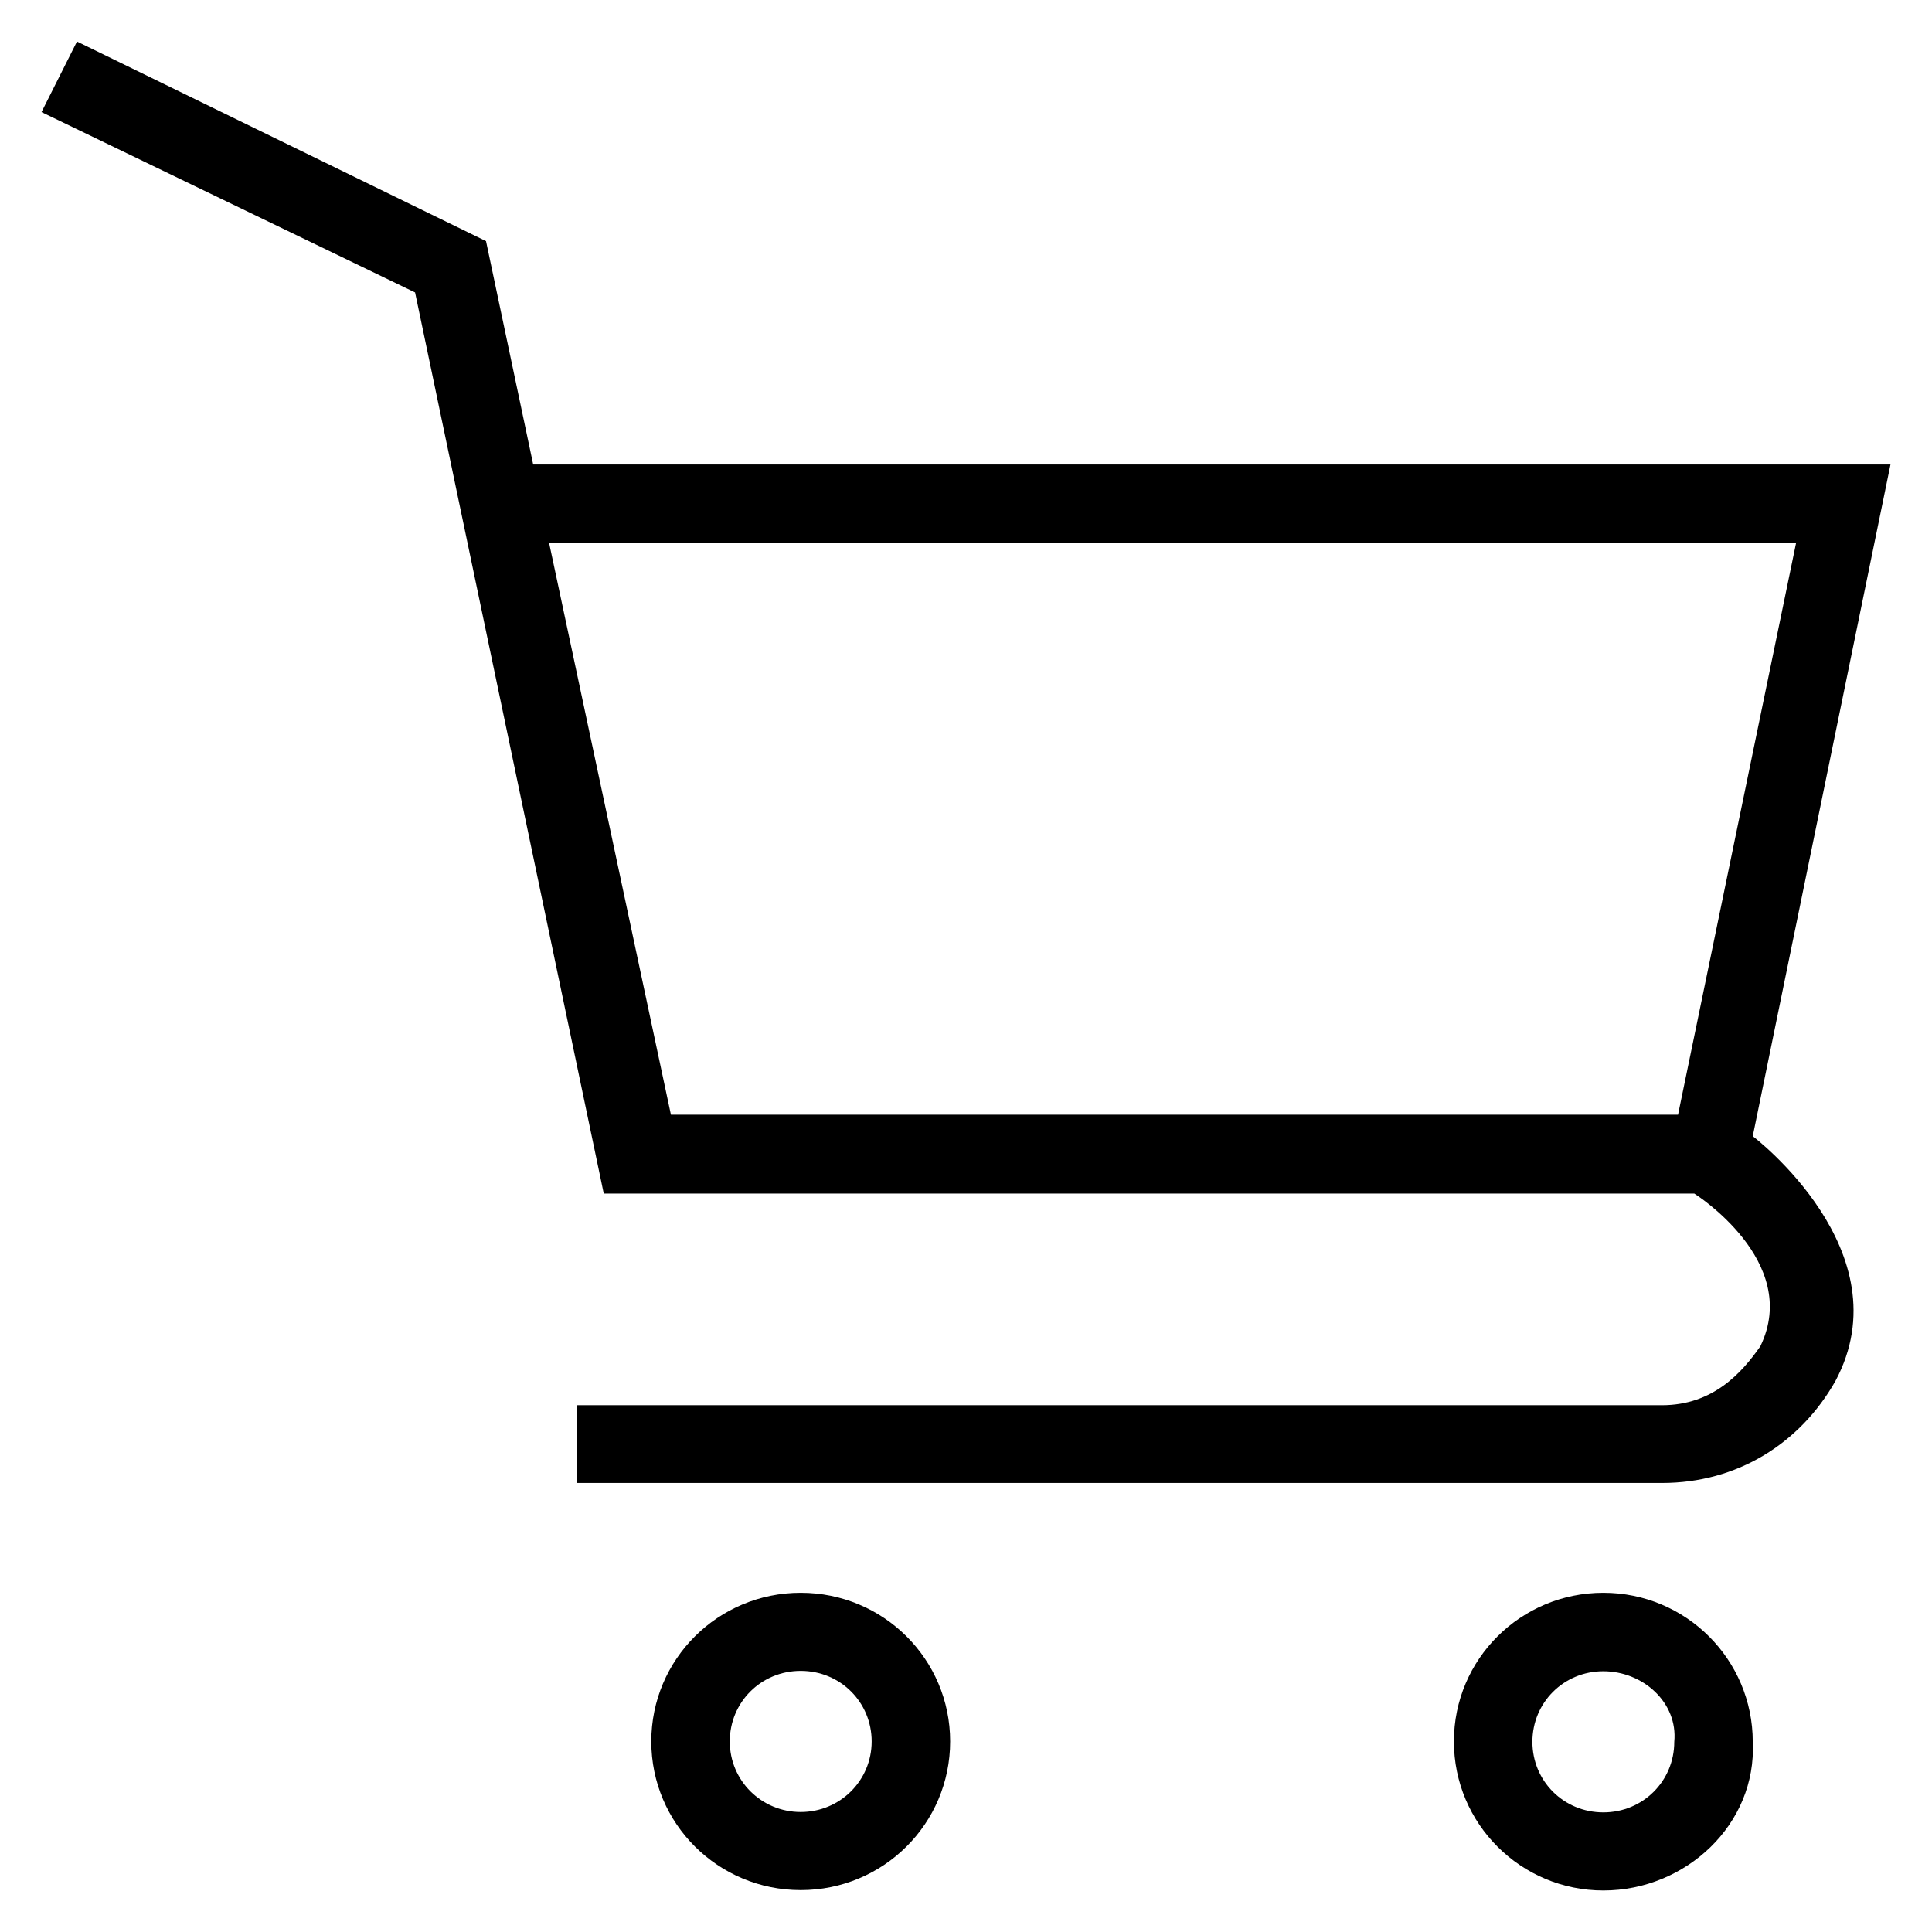
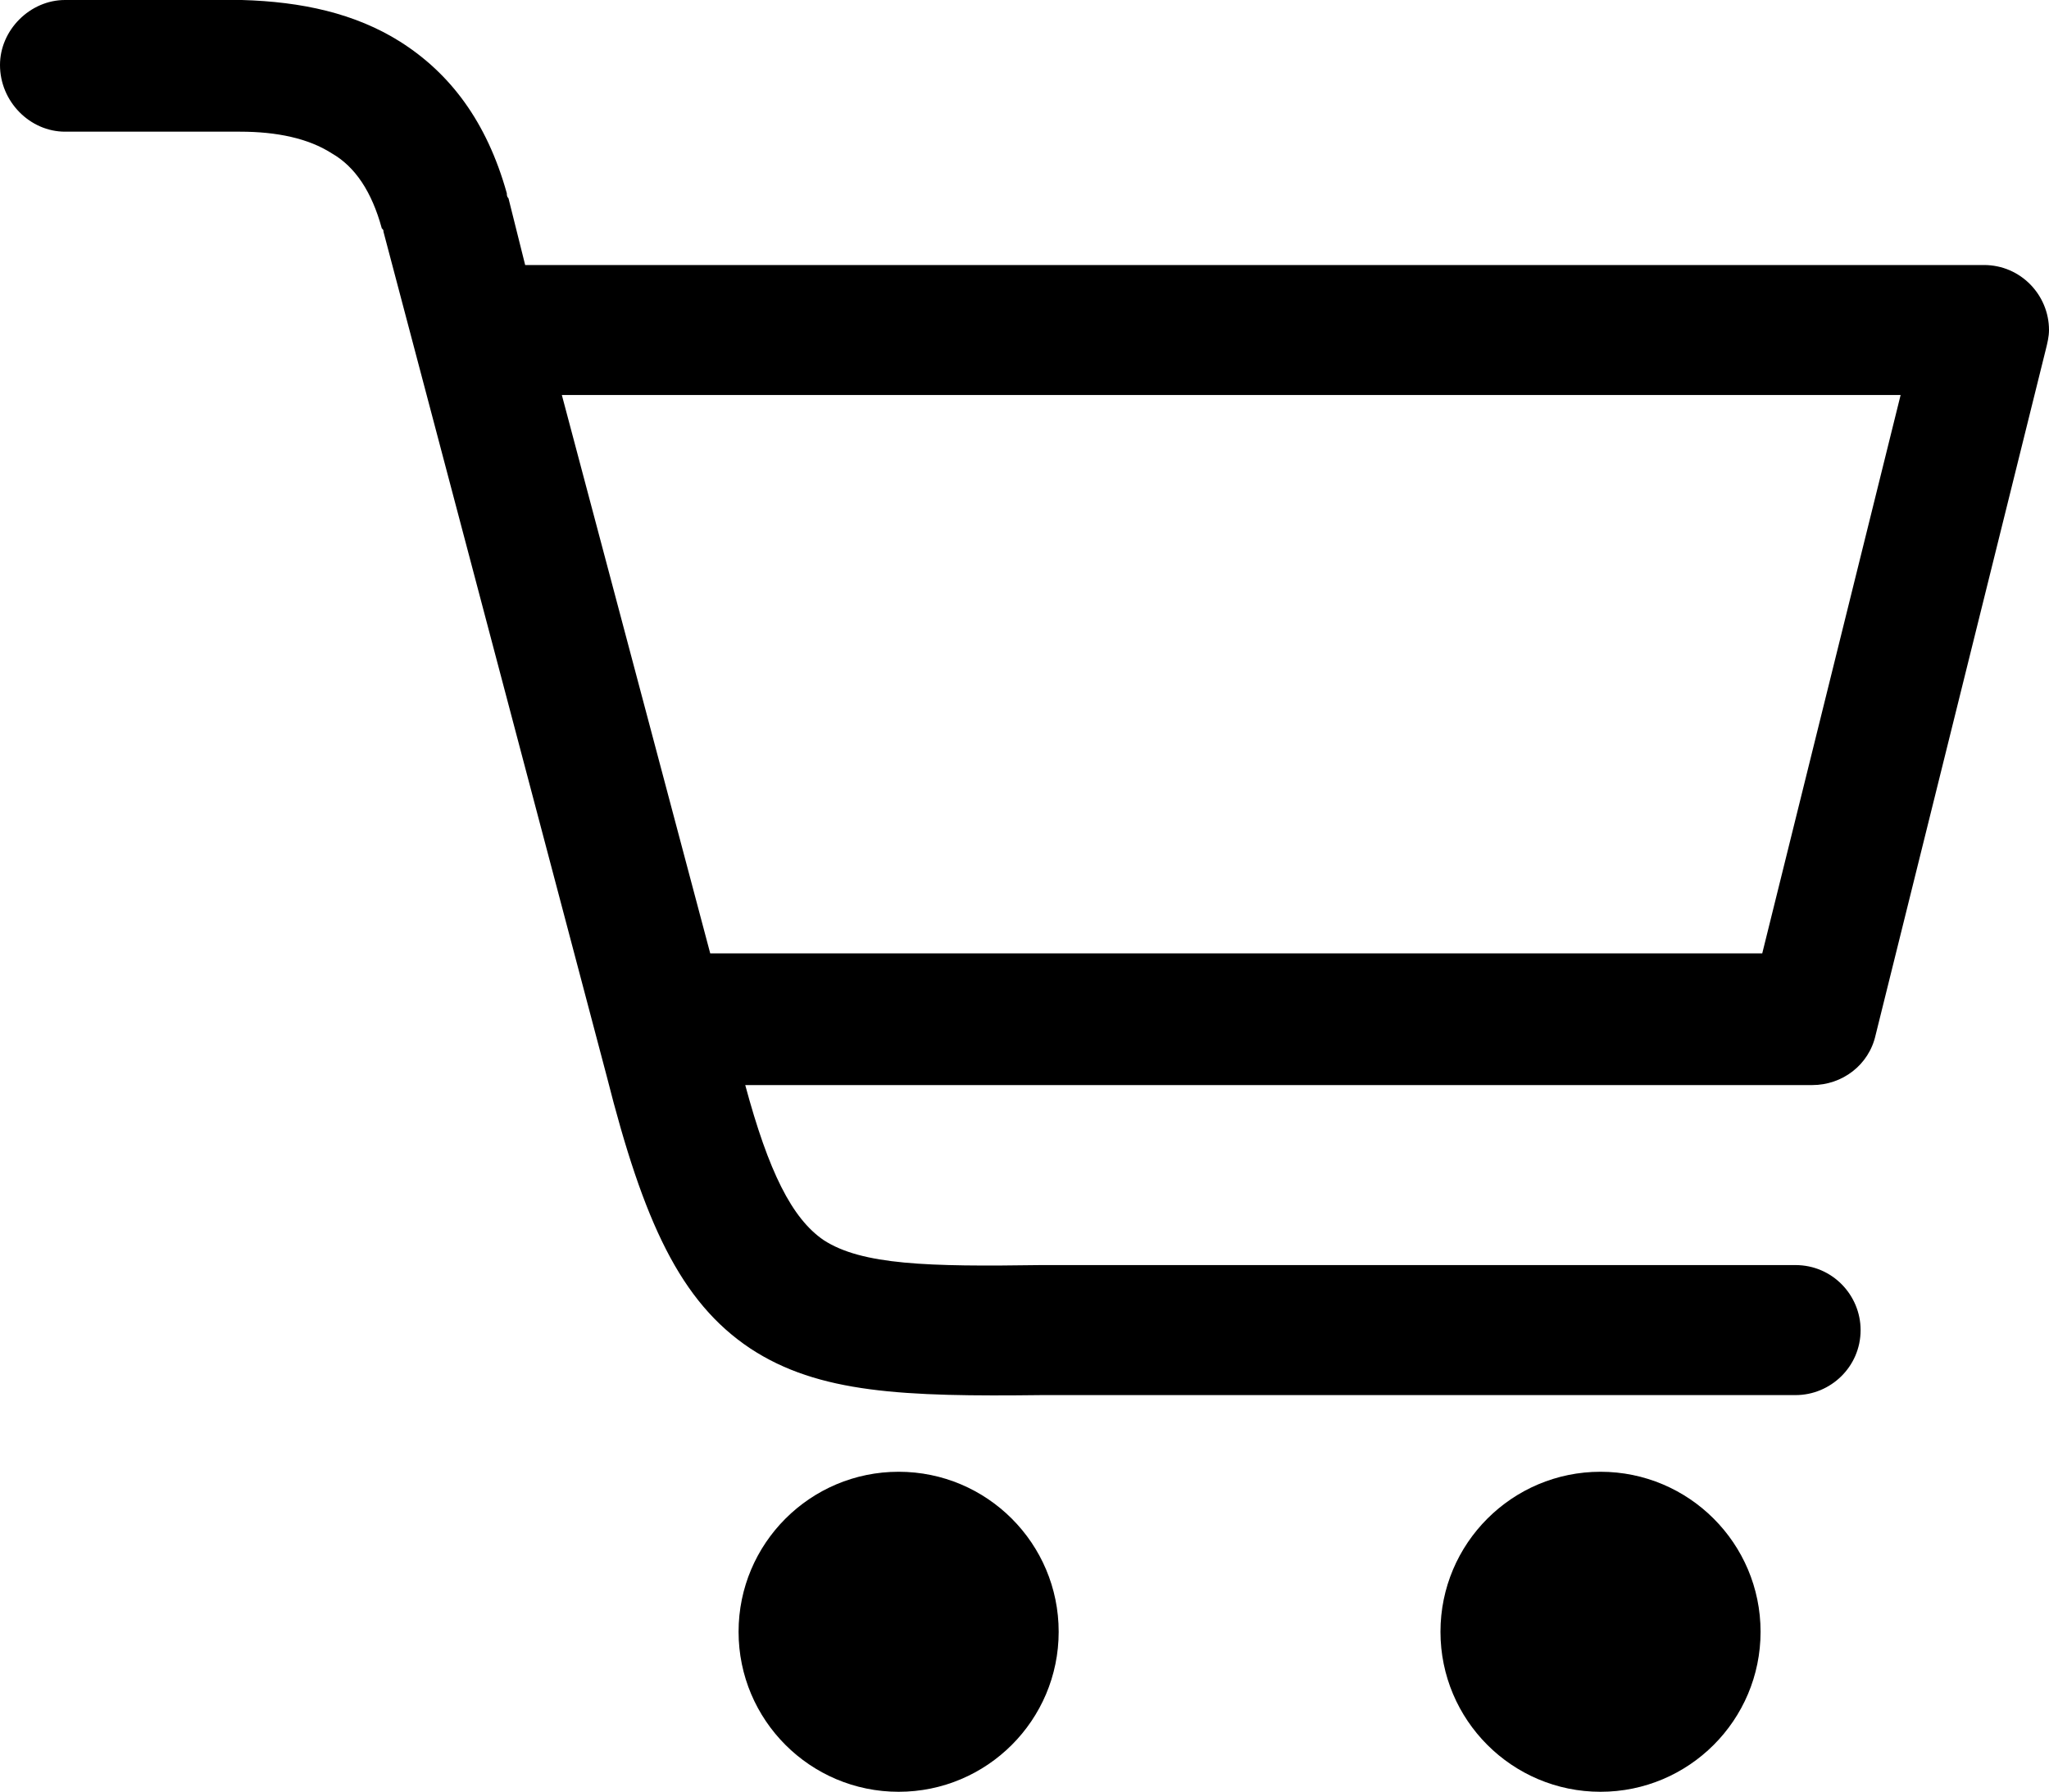
- <svg xmlns="http://www.w3.org/2000/svg" version="1.1" viewBox="0 0 512 512" enable-background="new 0 0 512 512">
+ <svg xmlns="http://www.w3.org/2000/svg" version="1.1" id="Layer_1" x="0px" y="0px" viewBox="0 0 122.9 107.5" style="enable-background:new 0 0 122.9 107.5" xml:space="preserve">
  <g>
-     <g>
-       <path d="m464.5,301.1l36.5-178h-359.7l-12.5-59.2-108.4-52.9-9.4,18.7 99,47.8 50,238.8h289c0,0 28.5,17.9 17.5,40.5-4.9,7-12.5,15.6-26.1,15.6h-287.6v20.6h287.7c19.8,0 36.5-10.4 45.9-27 18.4-34.4-21.9-64.9-21.9-64.9zm-286.7-5.7l-32.3-151.6h330.5l-31.3,151.6h-266.9z" />
-       <path d="m212.2,422.1c-21.9,0-39.6,17.6-39.6,39.4s17.7,39.4 39.6,39.4 39.6-17.6 39.6-39.4-17.7-39.4-39.6-39.4zm0,58.1c-10.4,0-18.8-8.3-18.8-18.7s8.3-18.7 18.8-18.7 18.8,8.3 18.8,18.7-8.4,18.7-18.8,18.7z" />
-       <path d="m424.9,422.1c-21.9,0-39.6,17.6-39.6,39.4s17.7,39.5 39.6,39.5 40.7-17.6 39.6-39.4c0-21.8-17.7-39.5-39.6-39.5zm18.8,39.5c0,10.4-8.3,18.7-18.8,18.7s-18.8-8.3-18.8-18.7 8.3-18.7 18.8-18.7 19.8,8.3 18.8,18.7z" />
-     </g>
+     <path d="M3.9,7.9C1.8,7.9,0,6.1,0,3.9C0,1.8,1.8,0,3.9,0h10.2c0.1,0,0.3,0,0.4,0c3.6,0.1,6.8,0.8,9.5,2.5c3,1.9,5.2,4.8,6.4,9.1 c0,0.1,0,0.2,0.1,0.3l1,4H119c2.2,0,3.9,1.8,3.9,3.9c0,0.4-0.1,0.8-0.2,1.2l-10.2,41.1c-0.4,1.8-2,3-3.8,3v0H44.7 c1.4,5.2,2.8,8,4.7,9.3c2.3,1.5,6.3,1.6,13,1.5h0.1v0h45.2c2.2,0,3.9,1.8,3.9,3.9c0,2.2-1.8,3.9-3.9,3.9H62.5v0 c-8.3,0.1-13.4-0.1-17.5-2.8c-4.2-2.8-6.4-7.6-8.6-16.3l0,0L23,13.9c0-0.1,0-0.1-0.1-0.2c-0.6-2.2-1.6-3.7-3-4.5 c-1.4-0.9-3.3-1.3-5.5-1.3c-0.1,0-0.2,0-0.3,0H3.9L3.9,7.9z M96,88.3c5.3,0,9.6,4.3,9.6,9.6c0,5.3-4.3,9.6-9.6,9.6 c-5.3,0-9.6-4.3-9.6-9.6C86.4,92.6,90.7,88.3,96,88.3L96,88.3z M53.9,88.3c5.3,0,9.6,4.3,9.6,9.6c0,5.3-4.3,9.6-9.6,9.6 c-5.3,0-9.6-4.3-9.6-9.6C44.3,92.6,48.6,88.3,53.9,88.3L53.9,88.3z M33.7,23.7l8.9,33.5h63.1l8.3-33.5H33.7L33.7,23.7z" />
  </g>
</svg>
